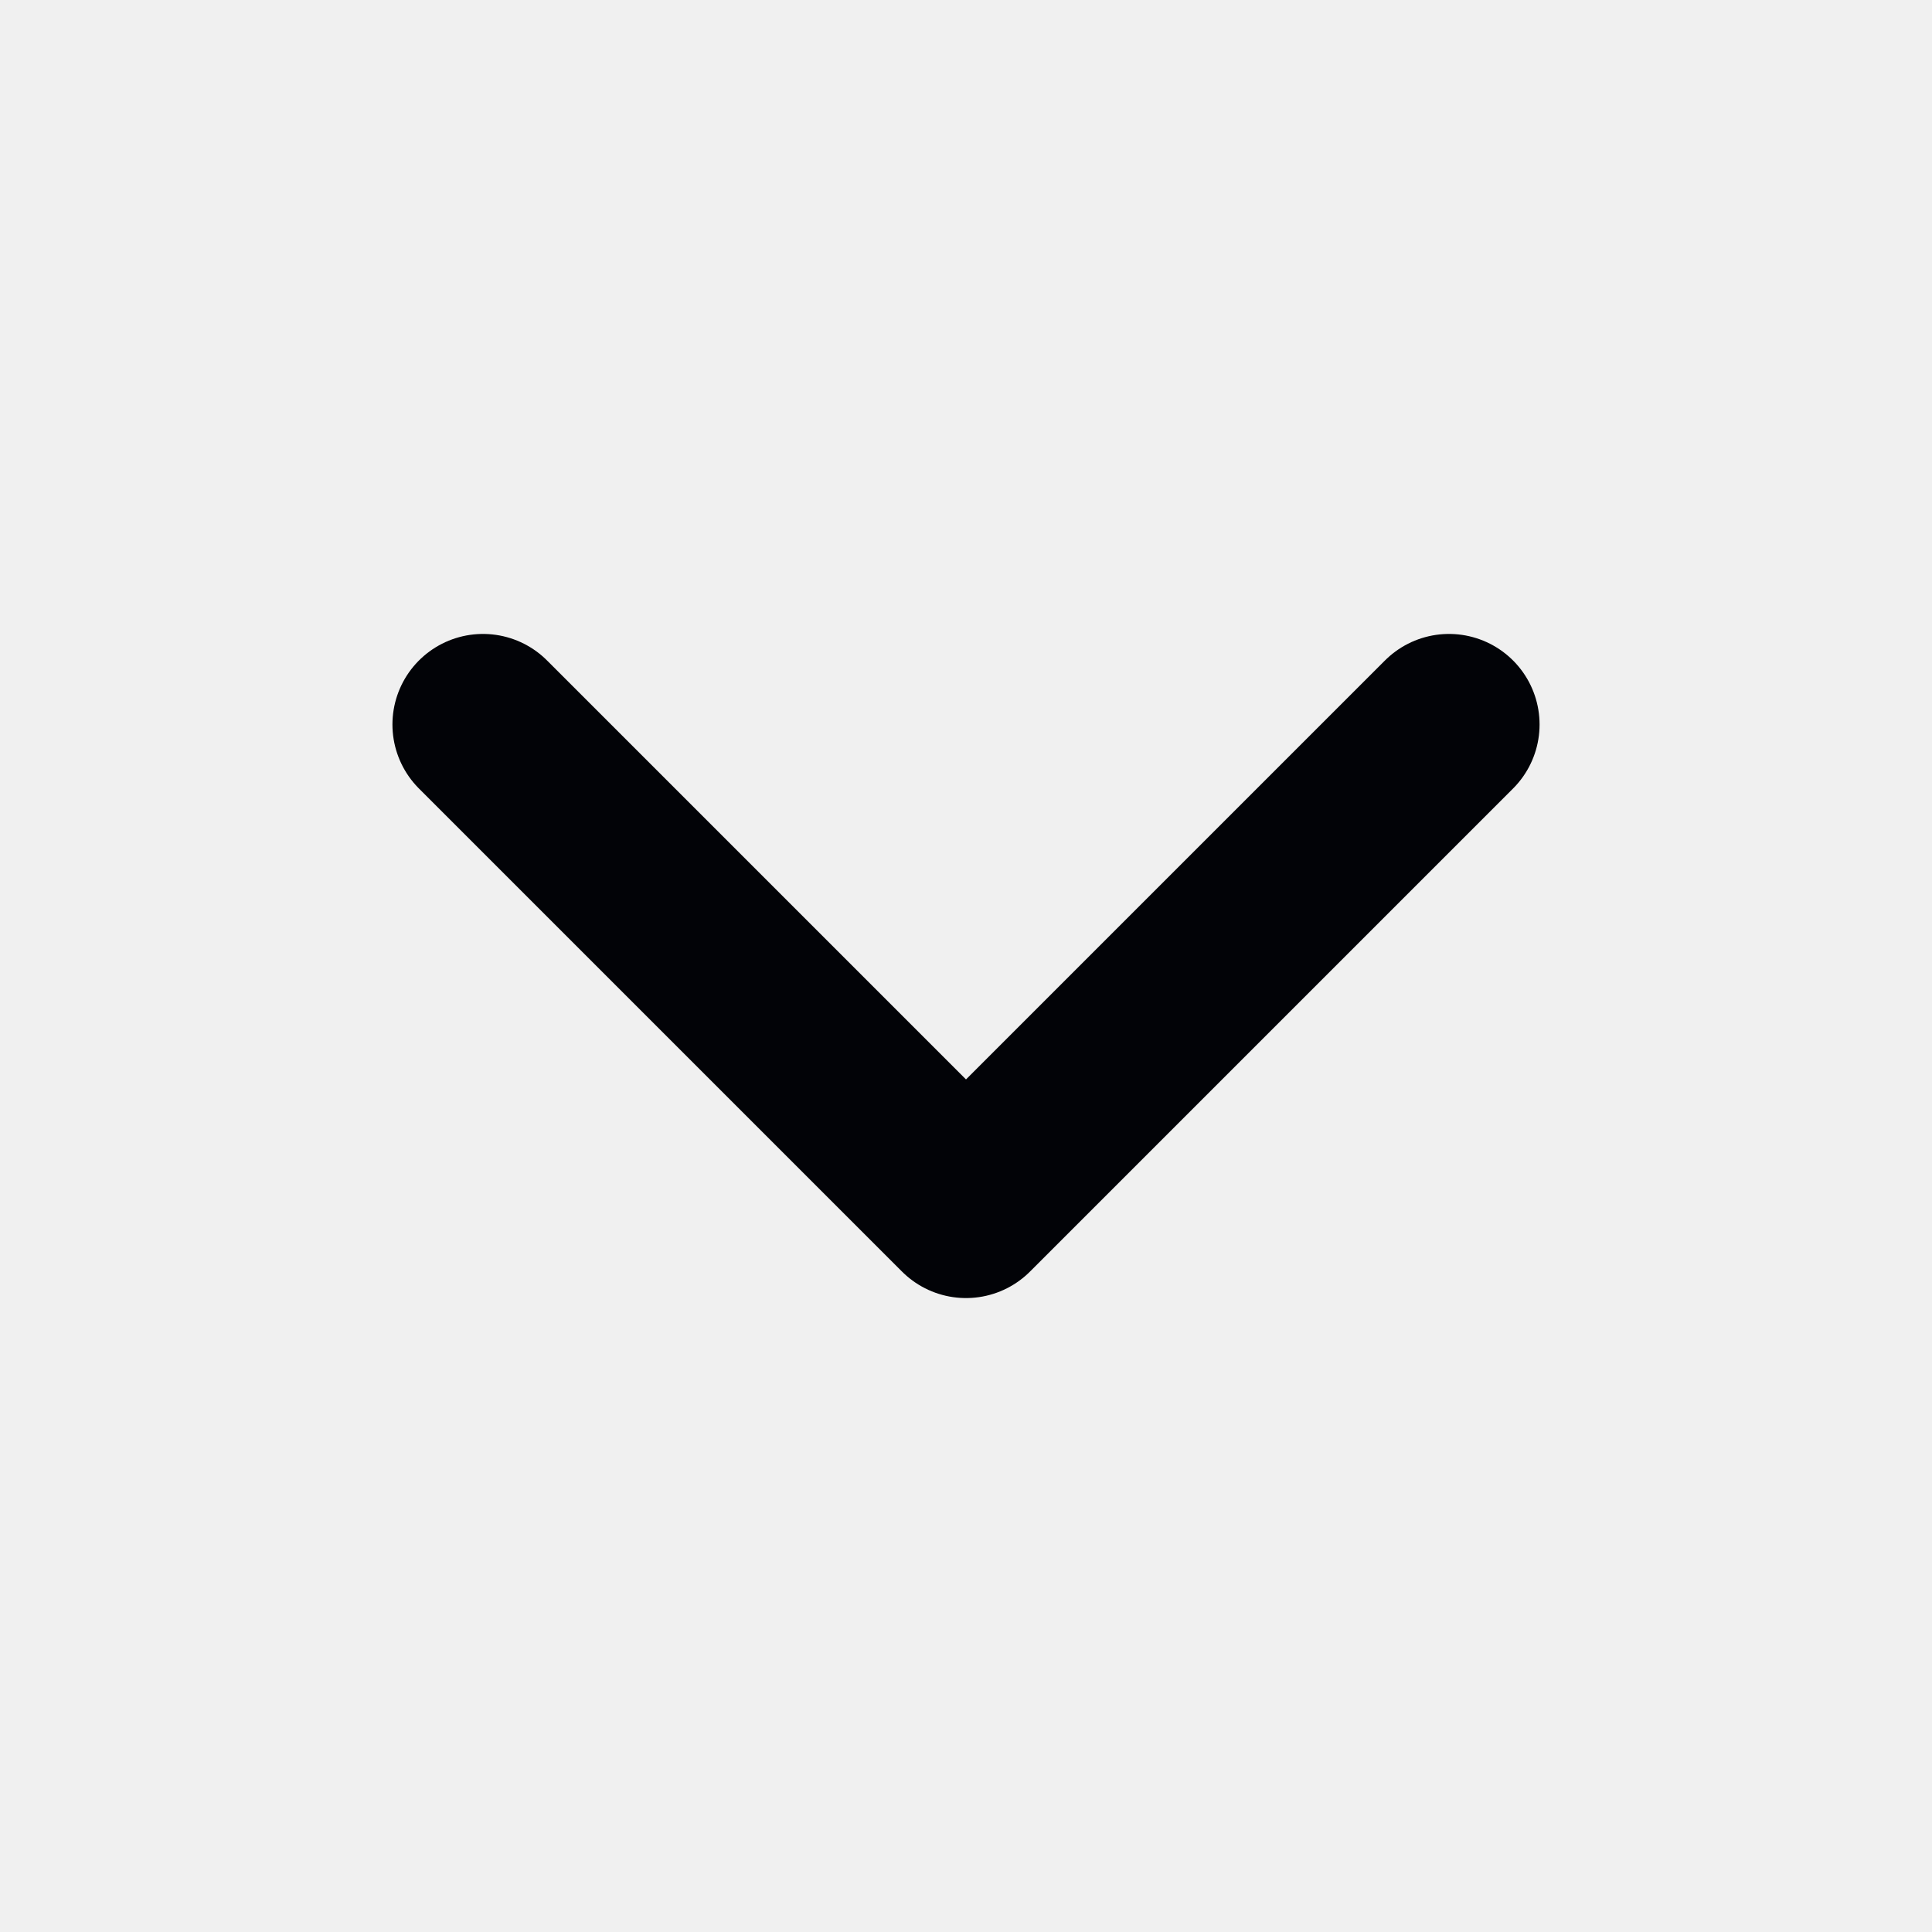
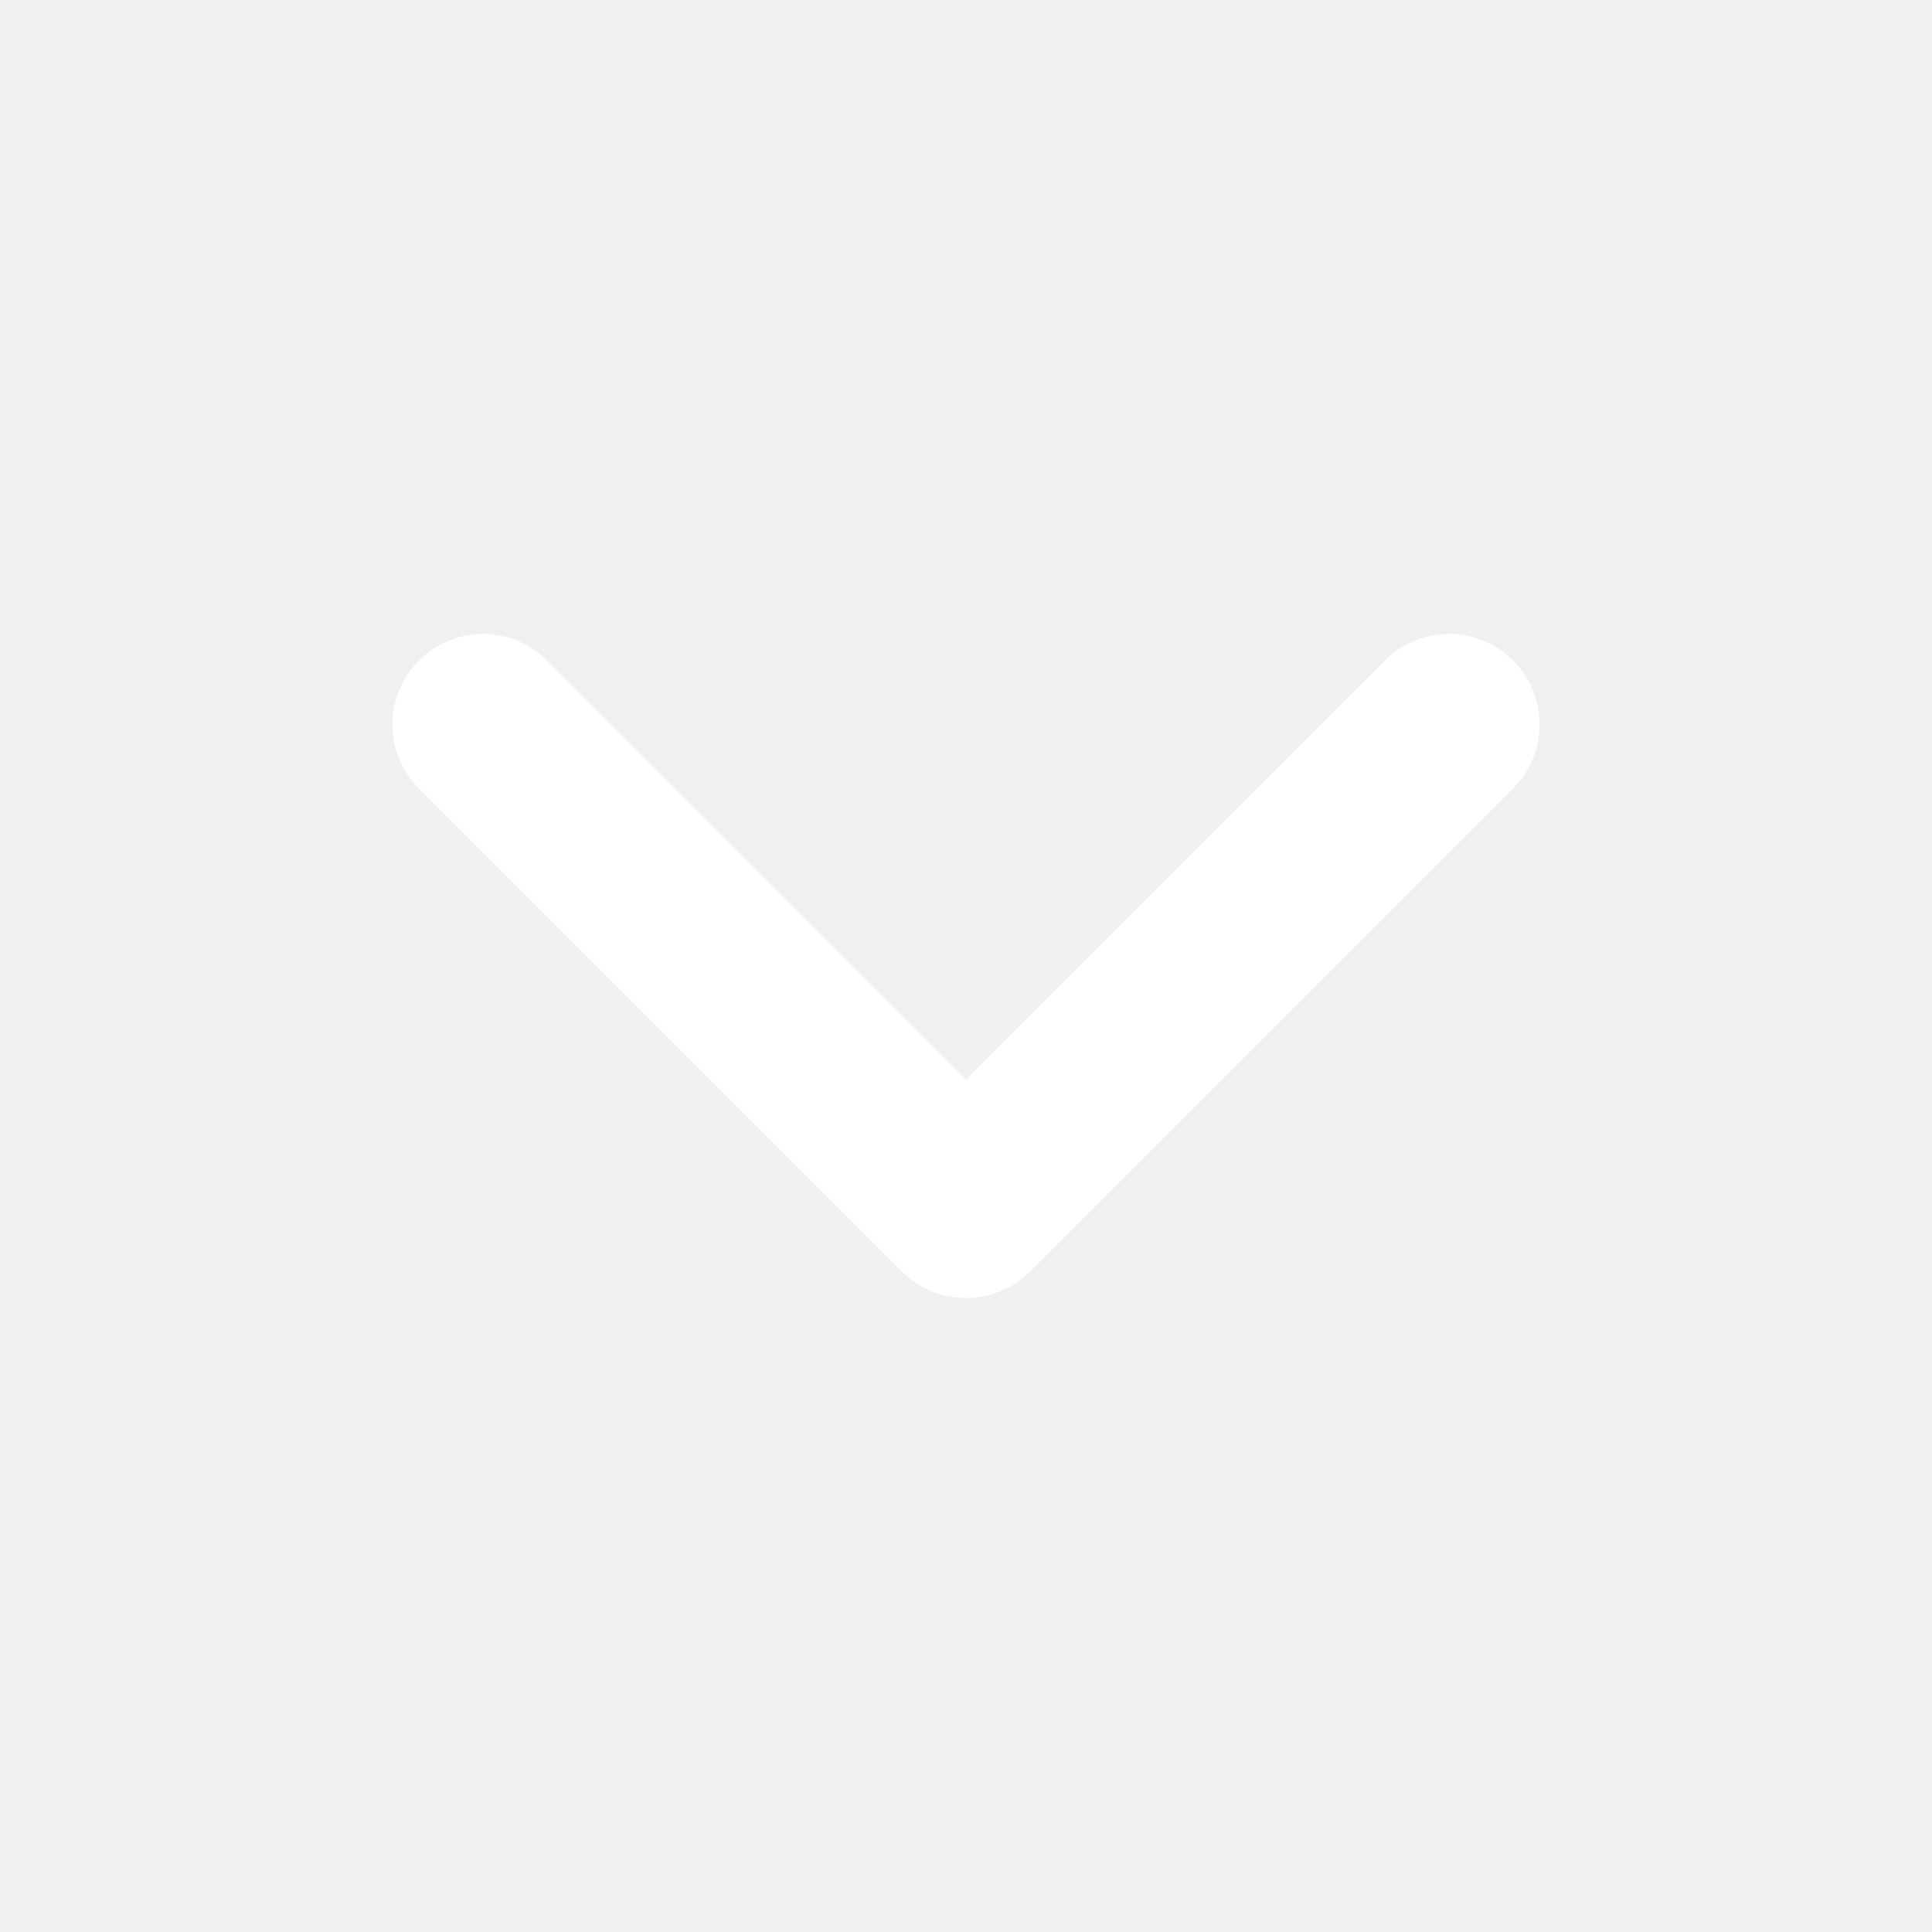
<svg xmlns="http://www.w3.org/2000/svg" width="16" height="16" viewBox="0 0 16 16" fill="none">
  <g id="chevron-down">
-     <path id="Icon" d="M4 6L8 10L12 6" stroke="#020307" stroke-width="1.5" stroke-linecap="round" stroke-linejoin="round" />
+     <path id="Icon" d="M4 6L8 10L12 6" stroke="white" stroke-width="1.5" stroke-linecap="round" stroke-linejoin="round" />
  </g>
</svg>
